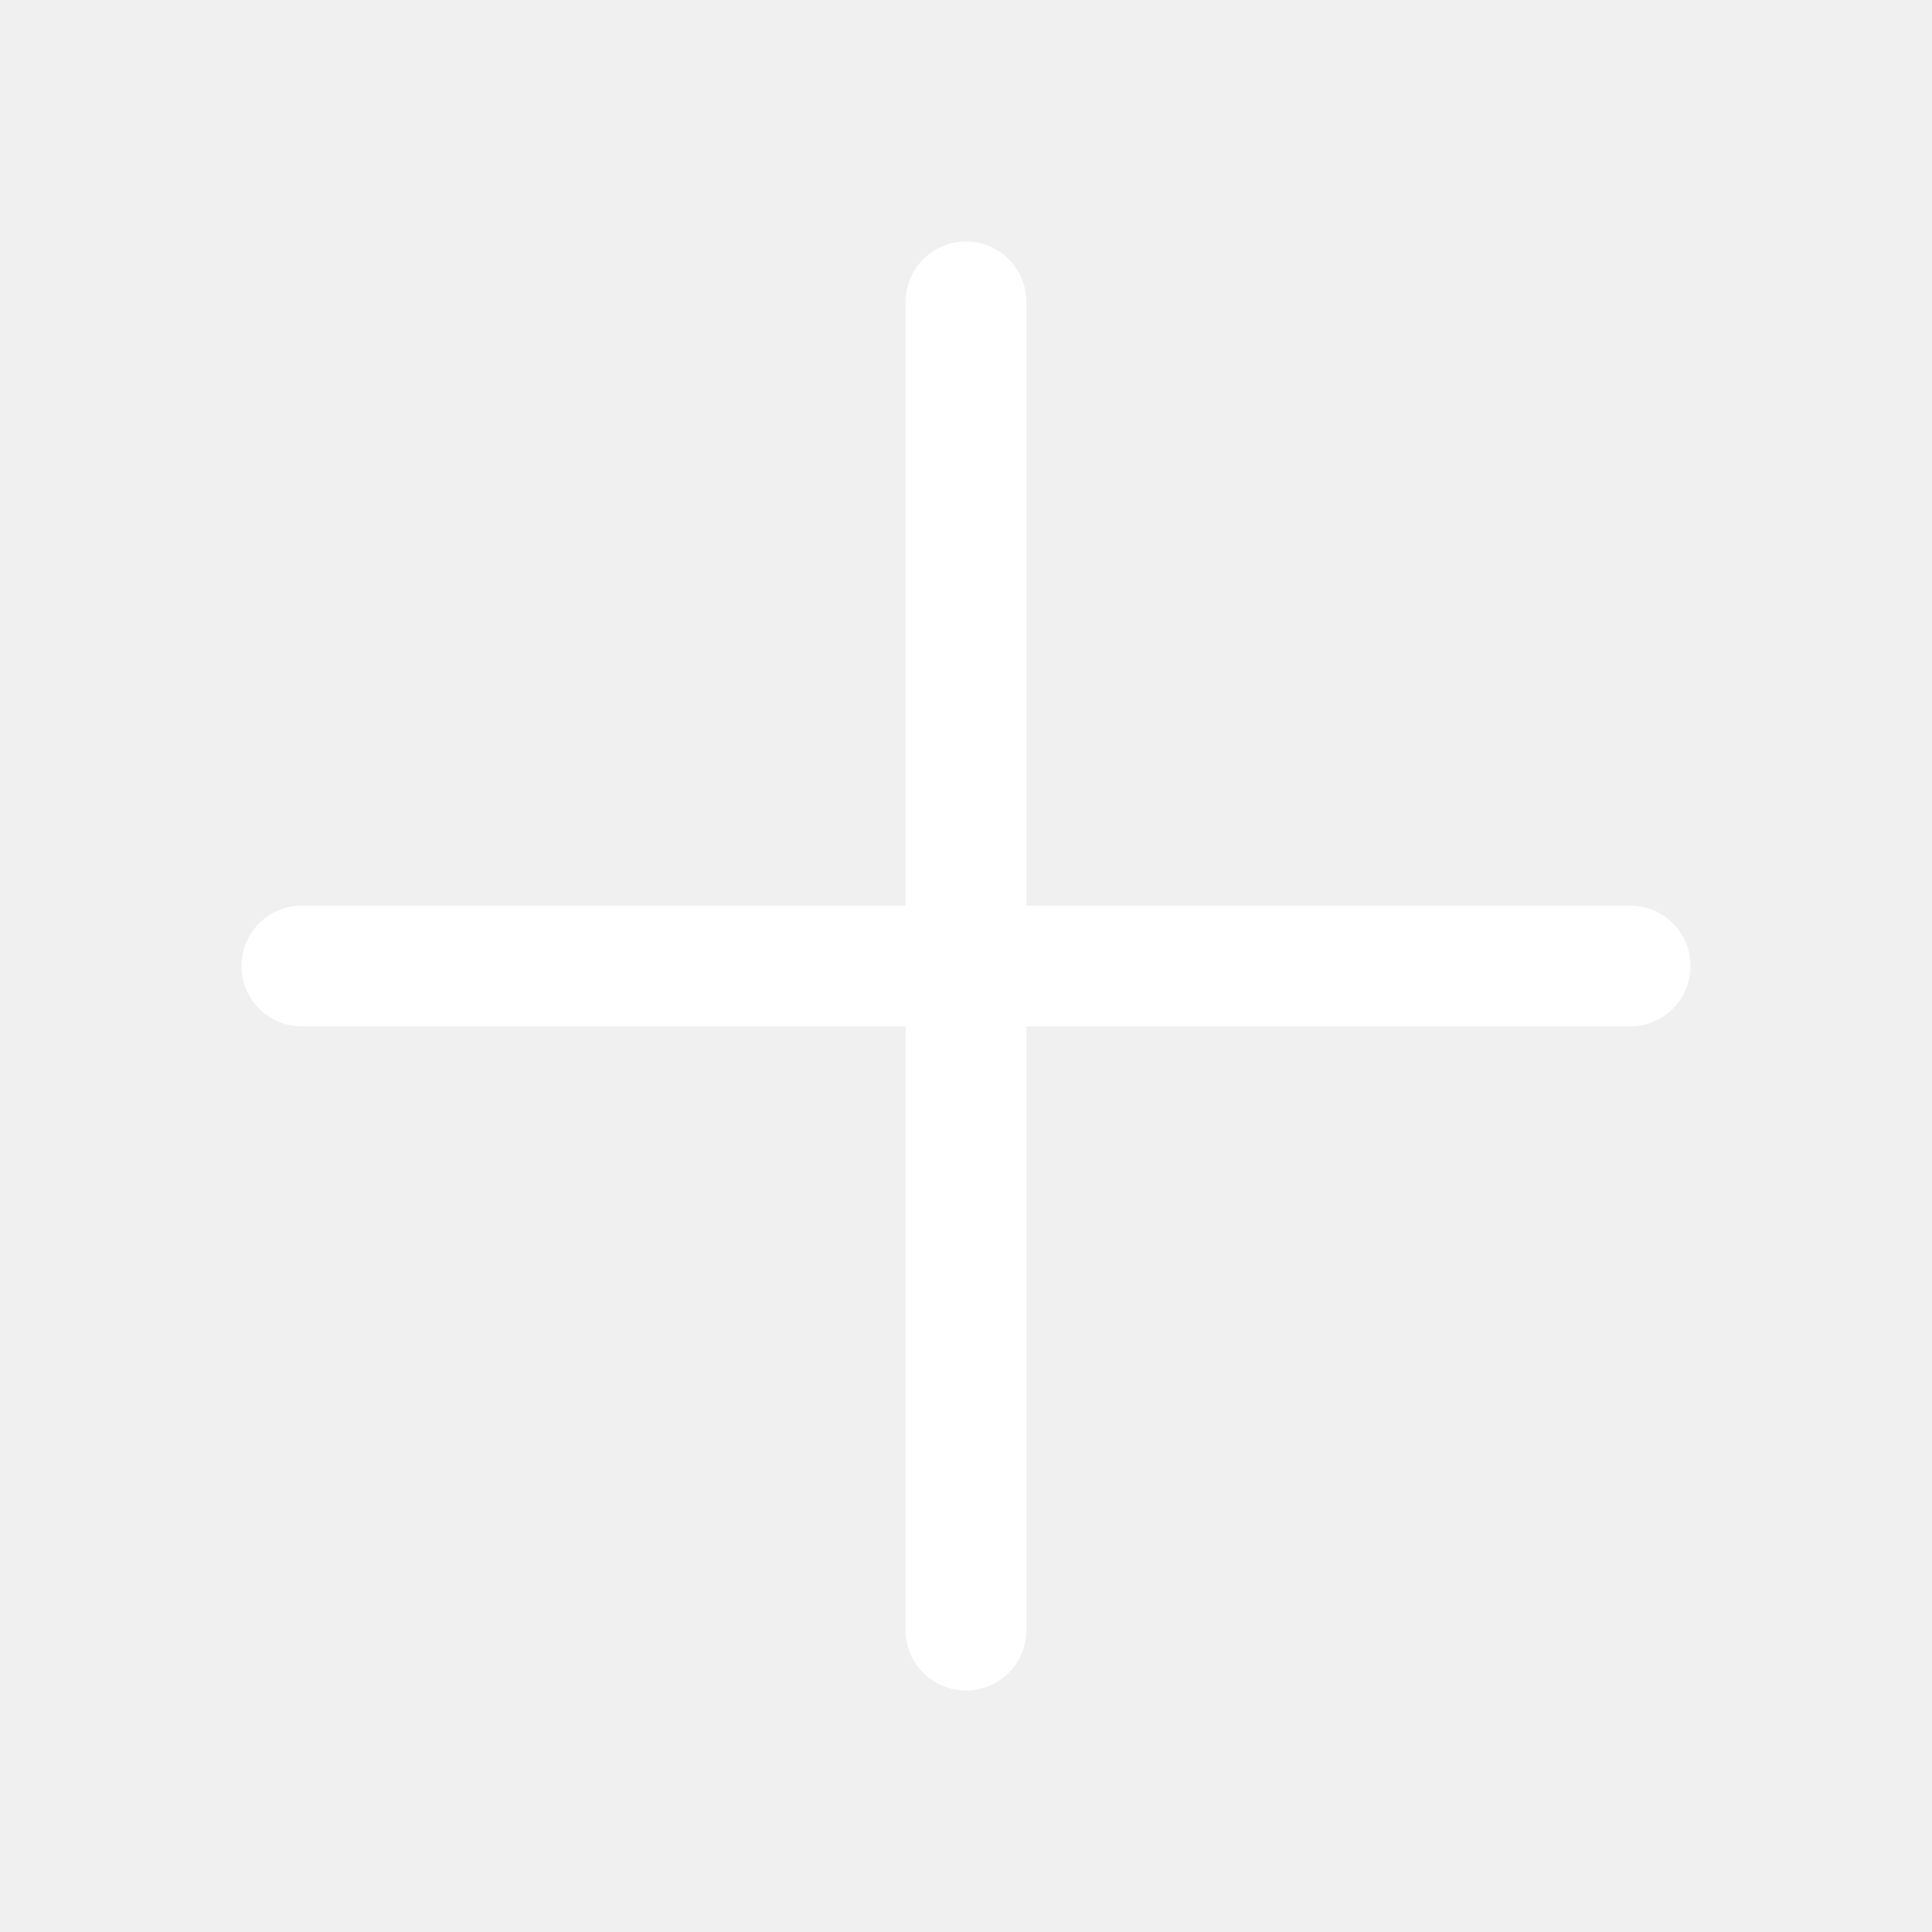
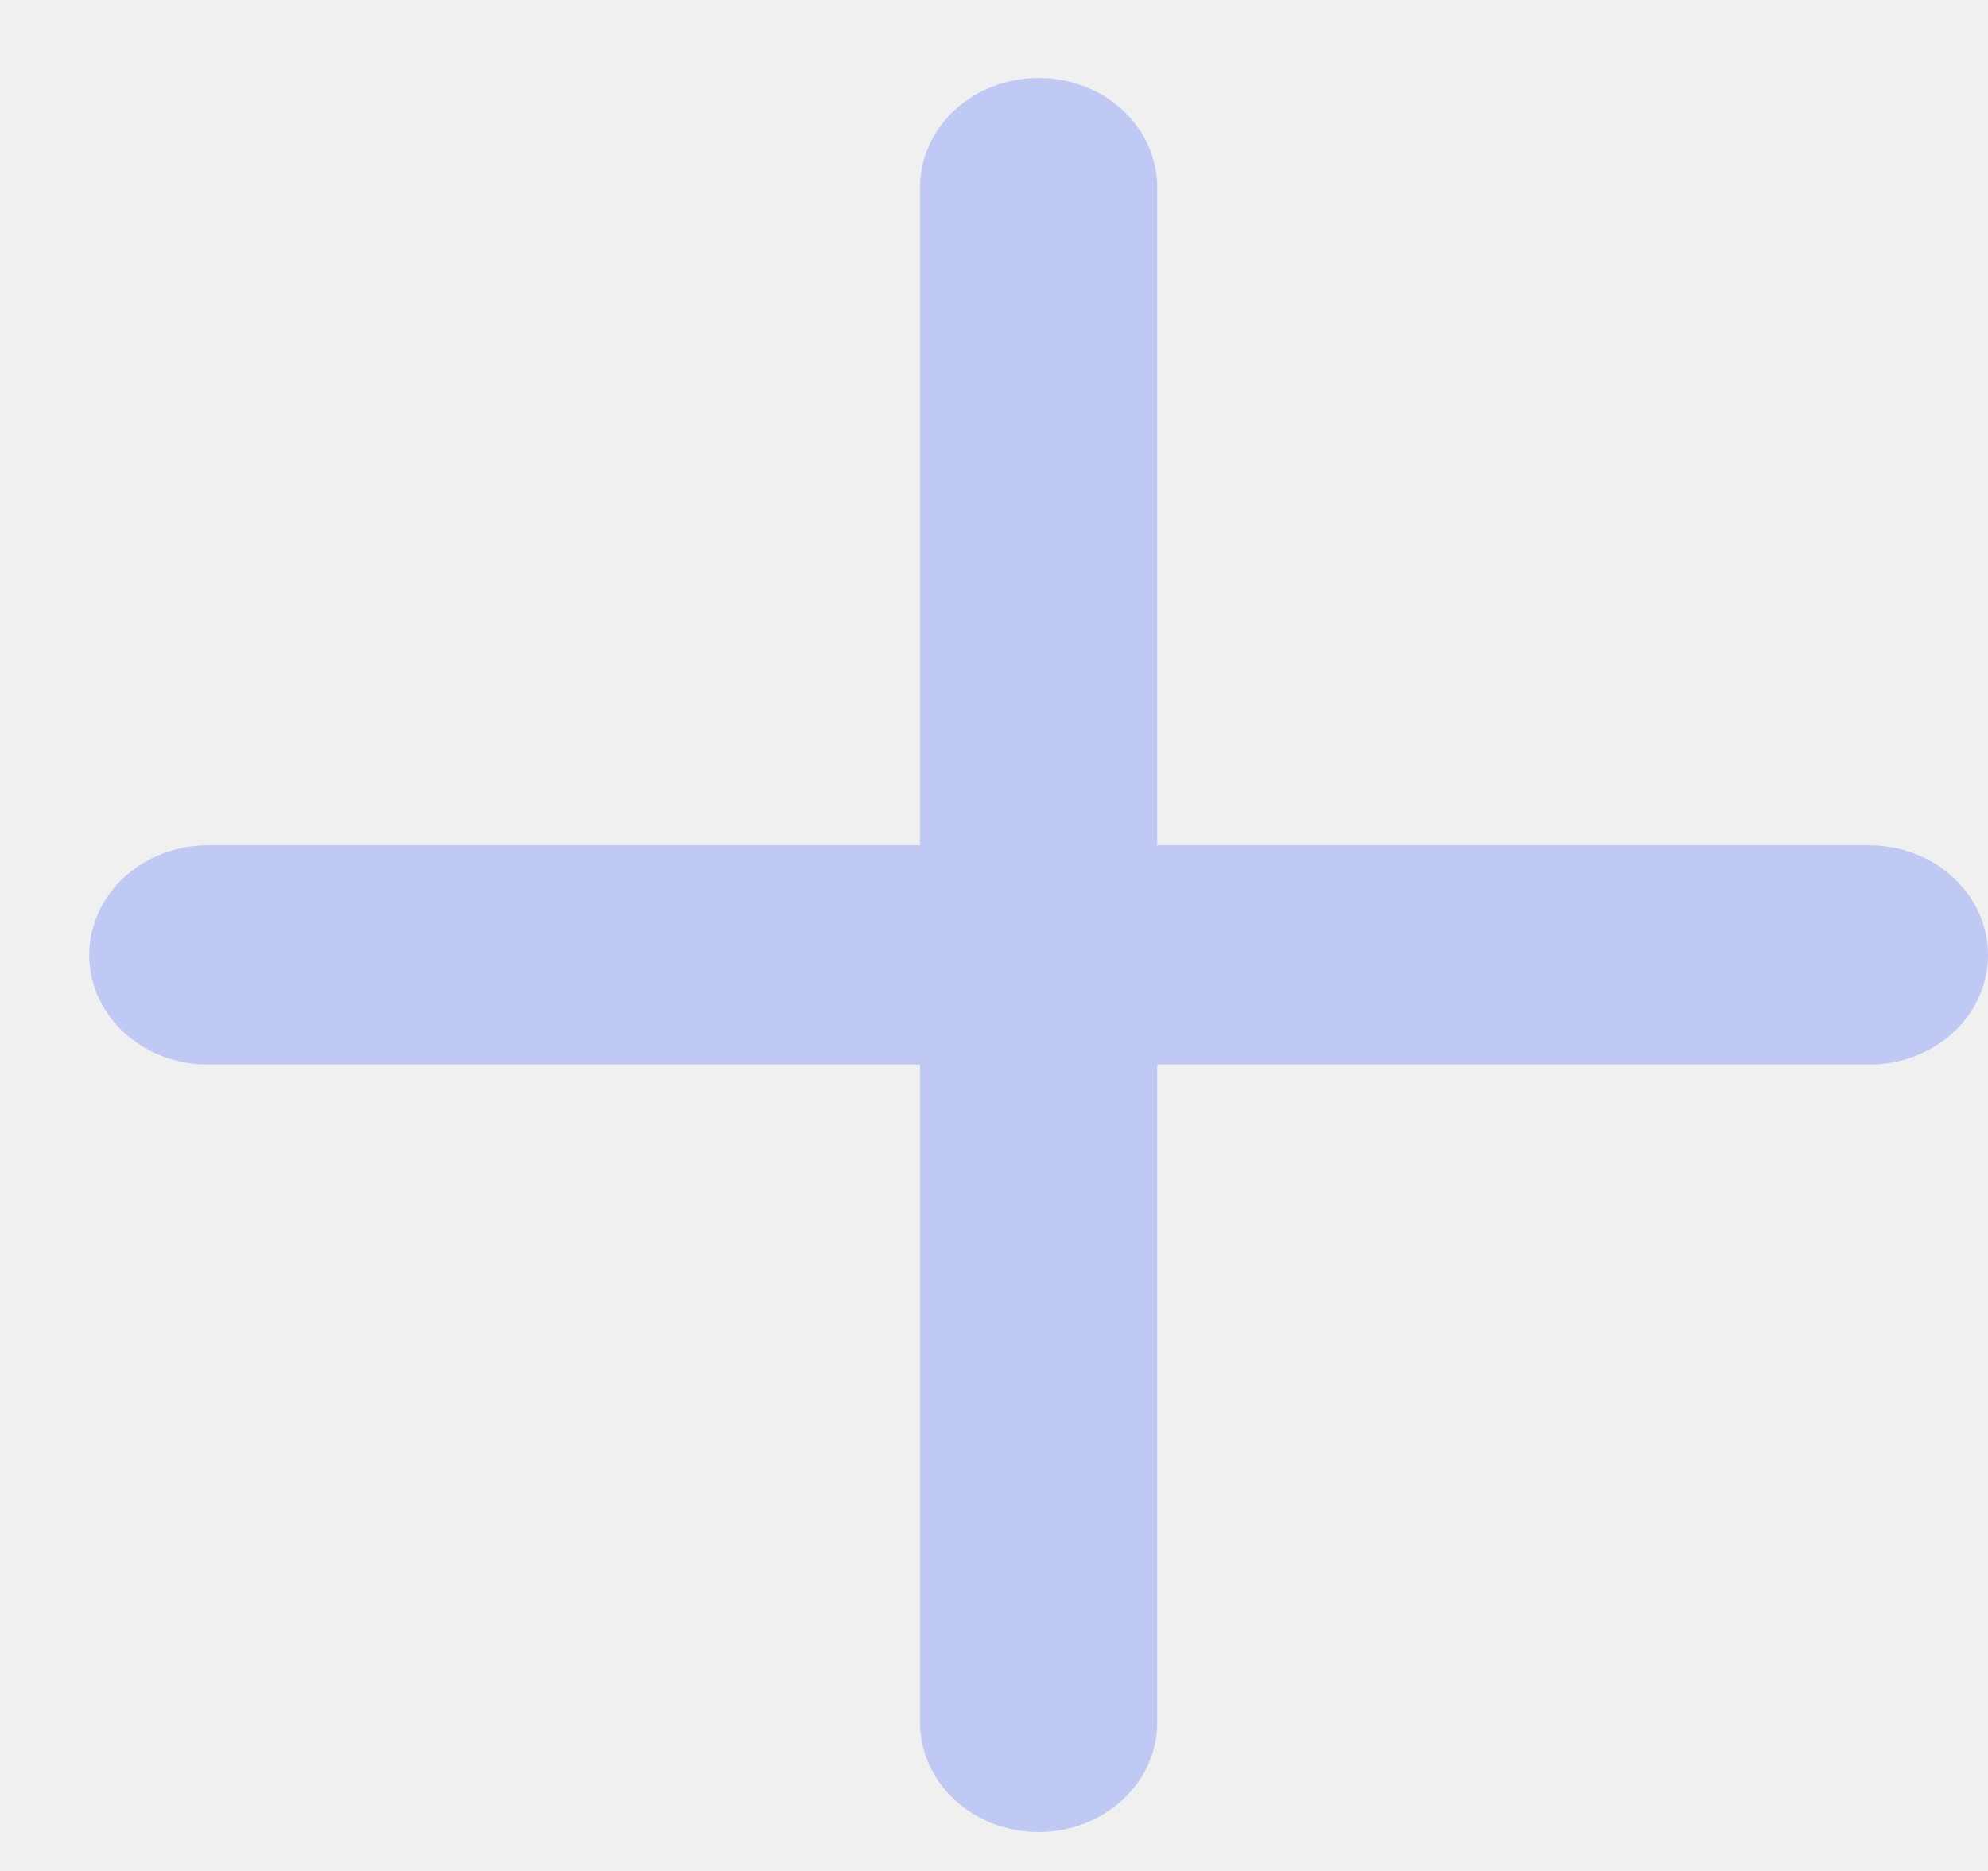
- <svg xmlns="http://www.w3.org/2000/svg" width="16" height="16" fill="#fff" class="bi bi-plus-lg" viewBox="0 0 16 16">
-   <path fill-rule="evenodd" d="M8 2a.5.5 0 0 1 .5.5v5h5a.5.5 0 0 1 0 1h-5v5a.5.5 0 0 1-1 0v-5h-5a.5.5 0 0 1 0-1h5v-5A.5.5 0 0 1 8 2Z" />
+ <svg xmlns="http://www.w3.org/2000/svg" width="17" height="16" viewBox="0 0 17 16" fill="none">
+   <path d="M8.882 0.667C9.151 0.667 9.409 0.765 9.599 0.941C9.79 1.117 9.896 1.355 9.896 1.604V7.229H15.985C16.254 7.229 16.512 7.328 16.703 7.504C16.893 7.68 17 7.918 17 8.167C17 8.415 16.893 8.654 16.703 8.83C16.512 9.005 16.254 9.104 15.985 9.104H9.896V14.729C9.896 14.978 9.79 15.216 9.599 15.392C9.409 15.568 9.151 15.667 8.882 15.667C8.612 15.667 8.354 15.568 8.164 15.392C7.974 15.216 7.867 14.978 7.867 14.729V9.104H1.778C1.509 9.104 1.251 9.005 1.06 8.83C0.87 8.654 0.763 8.415 0.763 8.167C0.763 7.918 0.87 7.68 1.06 7.504C1.251 7.328 1.509 7.229 1.778 7.229H7.867V1.604C7.867 1.355 7.974 1.117 8.164 0.941C8.354 0.765 8.612 0.667 8.882 0.667Z" fill="#C0C9F4" />
</svg>
